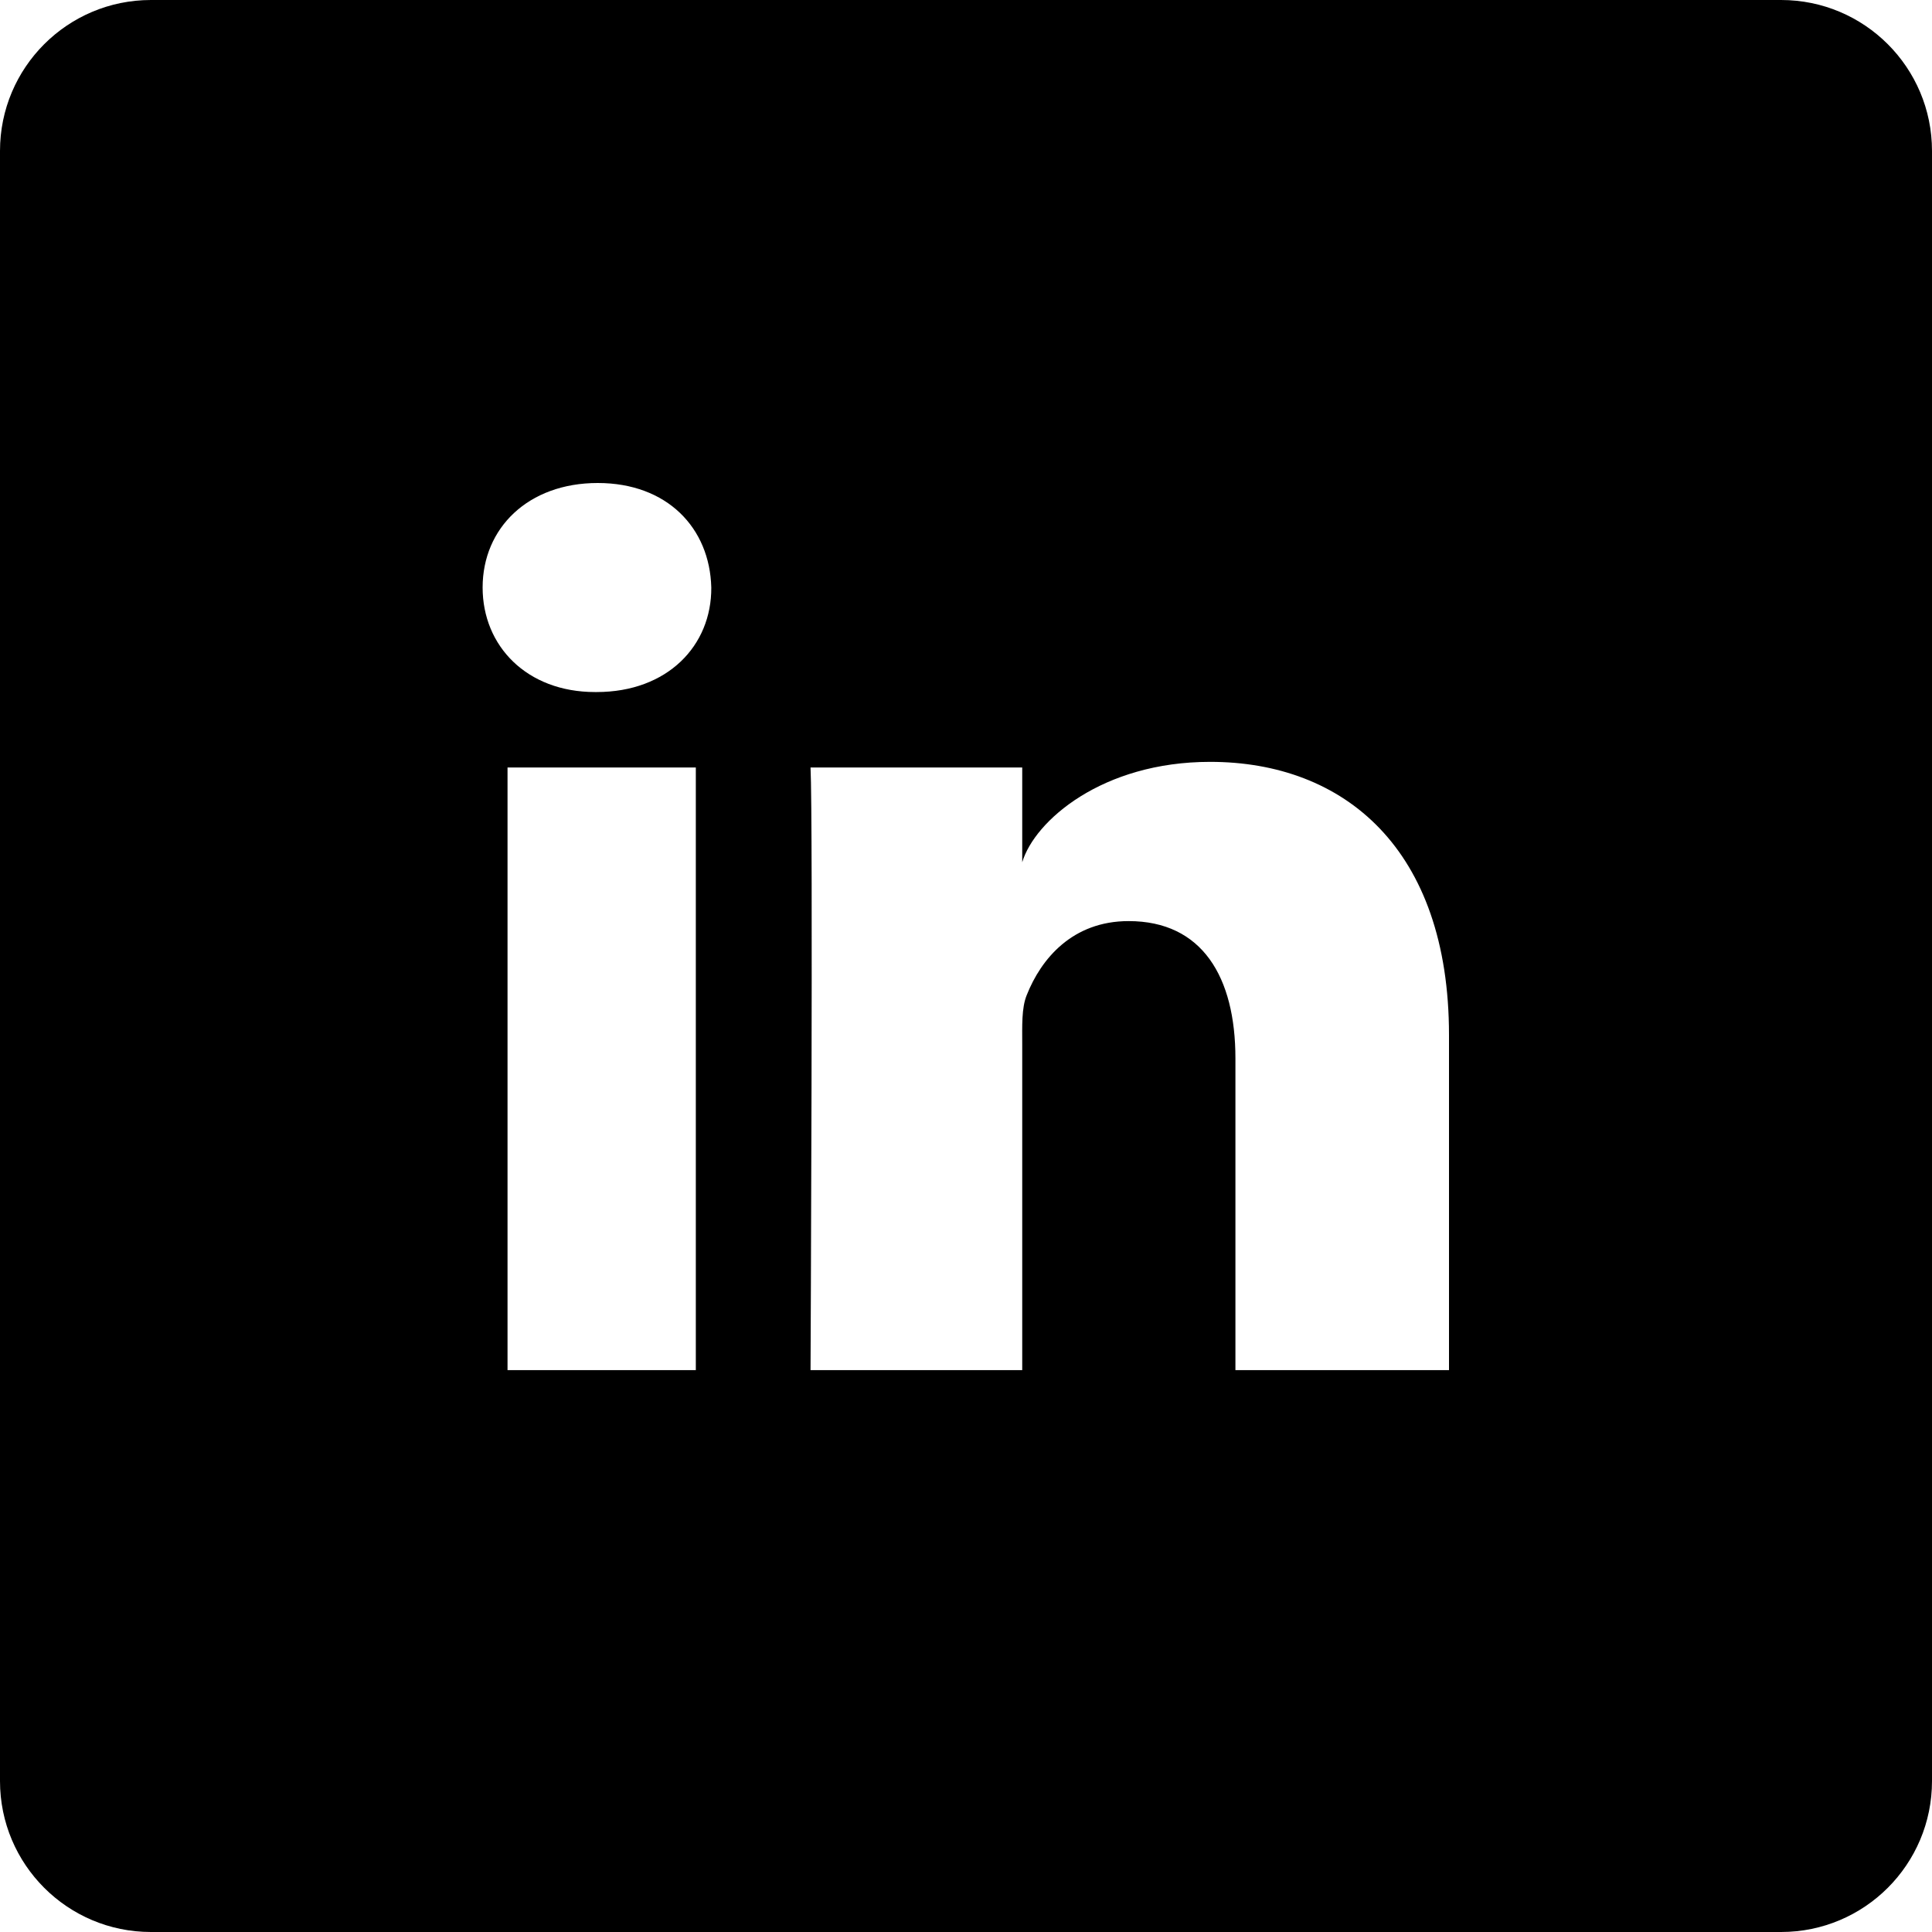
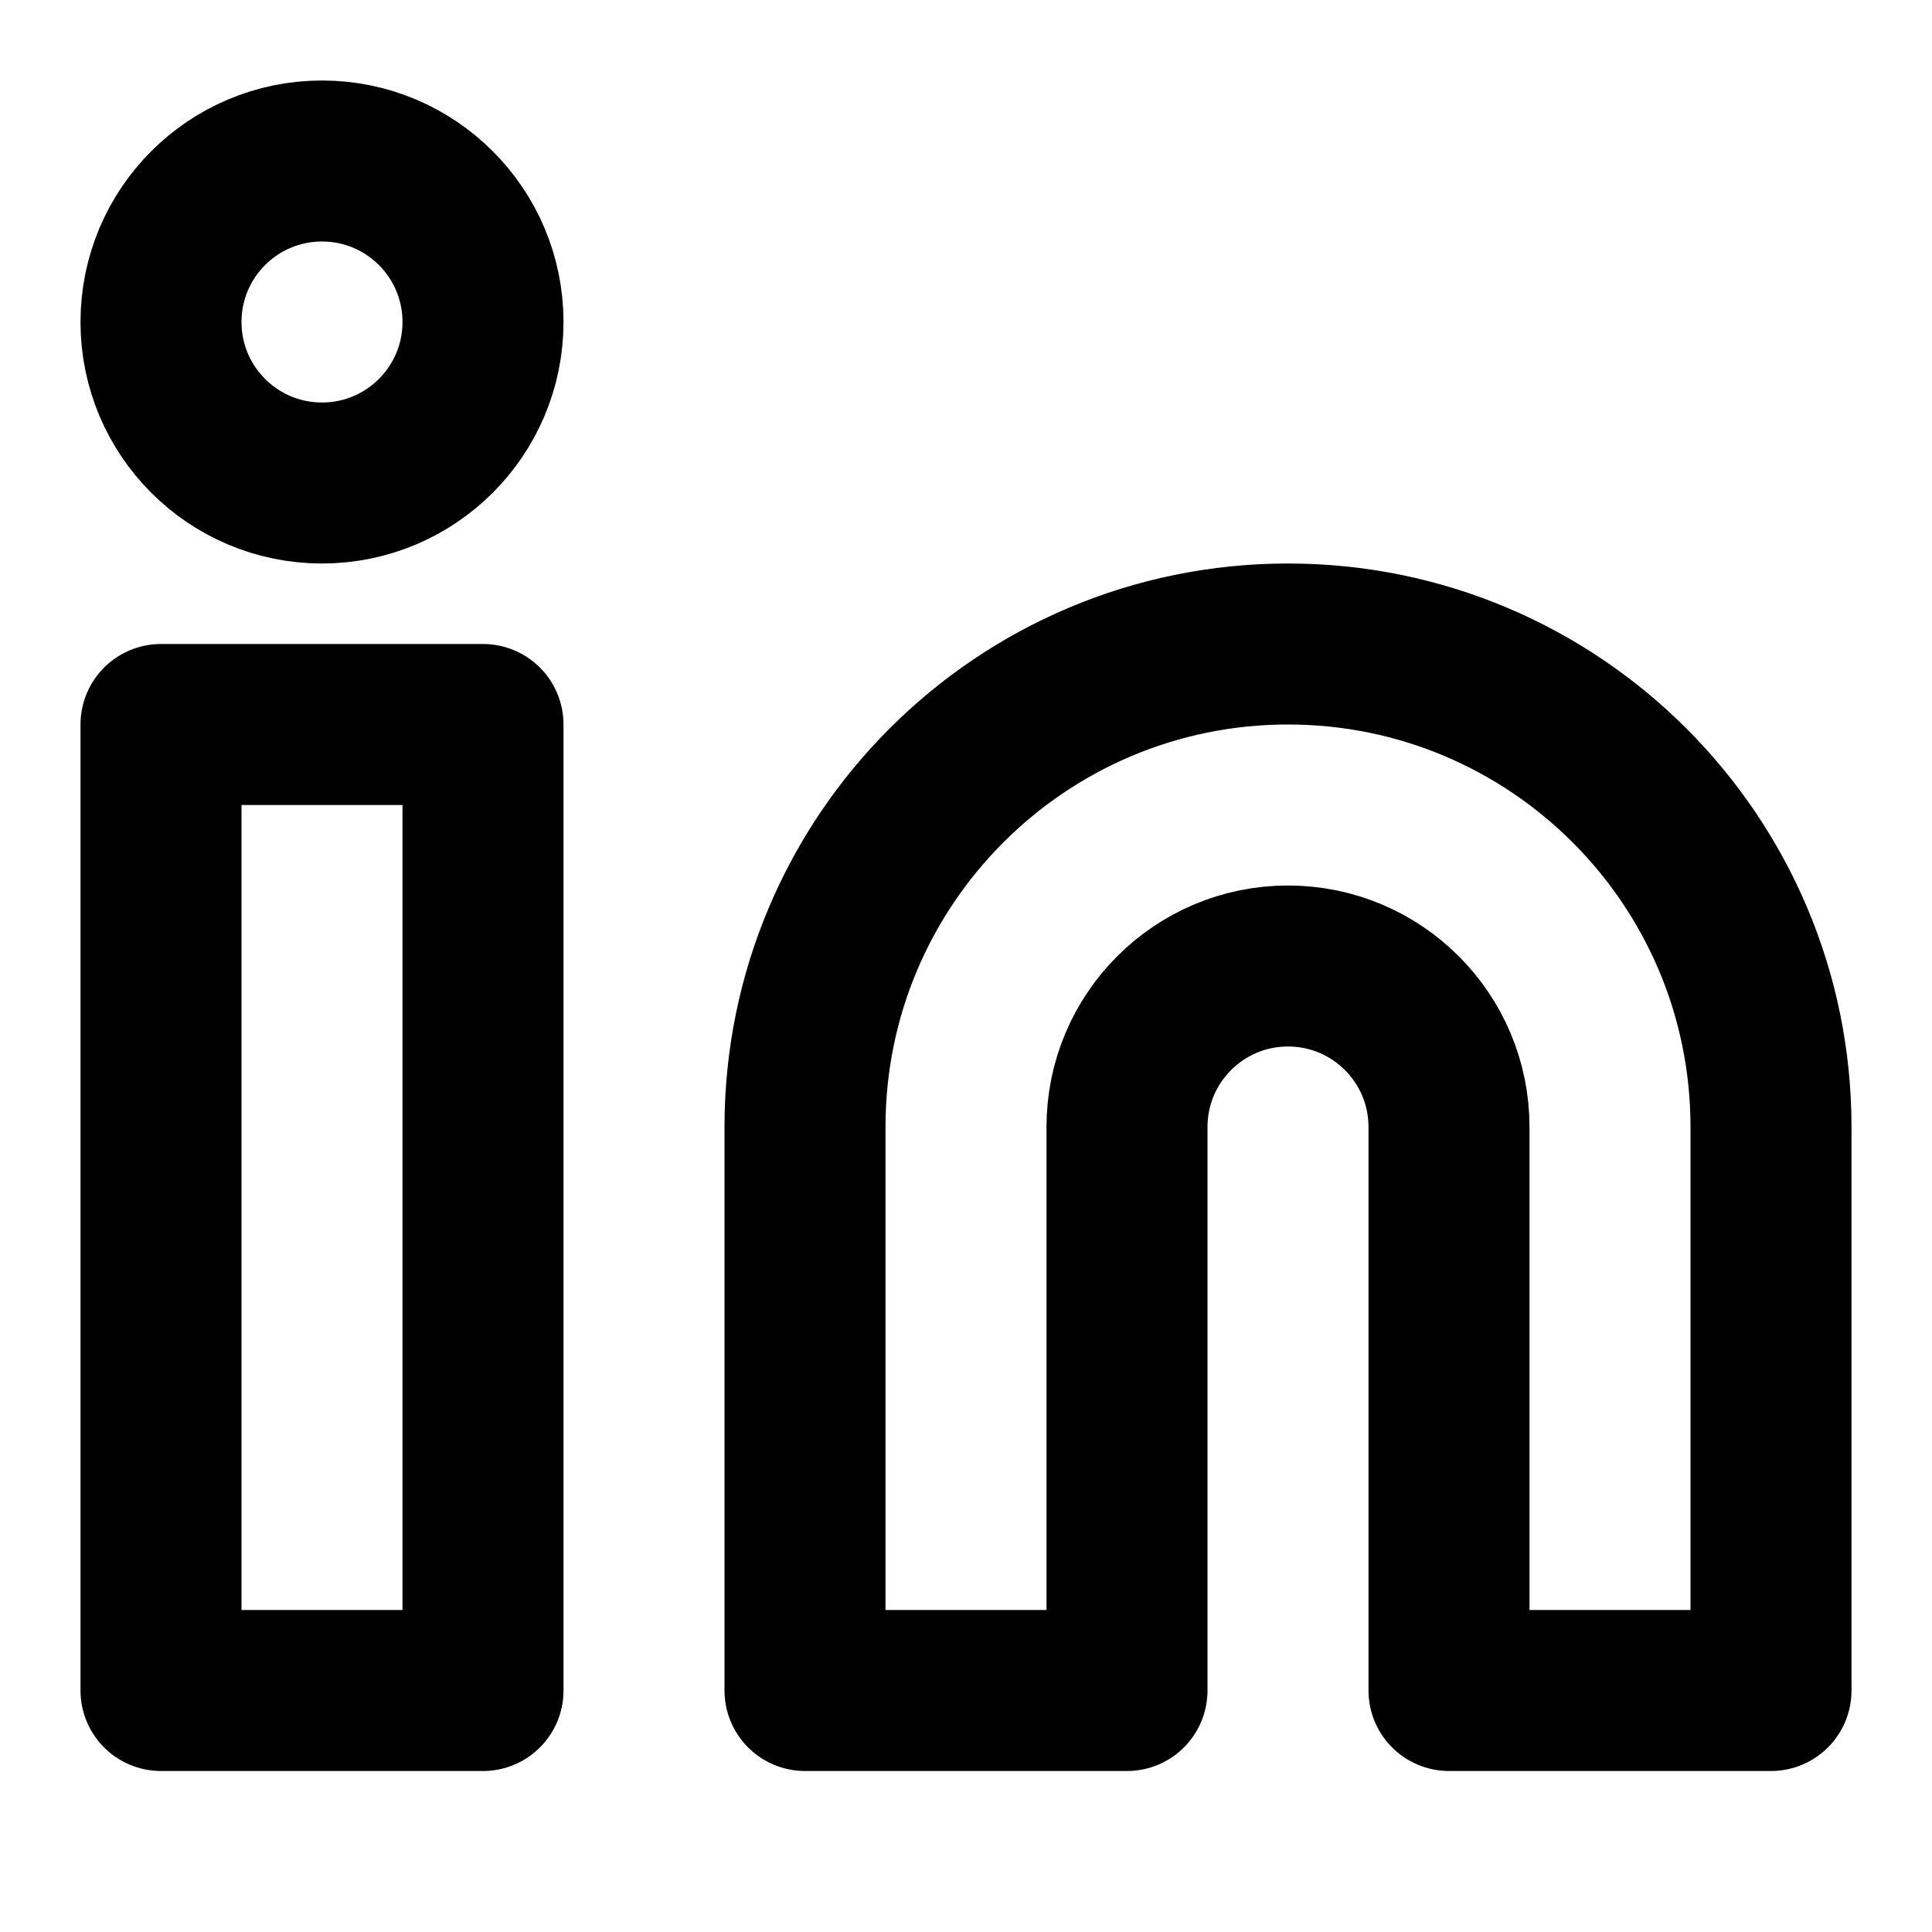
- <svg xmlns="http://www.w3.org/2000/svg" fill="#000000" height="200px" width="200px" version="1.1" id="Layer_1" viewBox="-143 145 512 512" xml:space="preserve">
-   <g id="SVGRepo_bgCarrier" stroke-width="0" />
-   <g id="SVGRepo_tracerCarrier" stroke-linecap="round" stroke-linejoin="round" />
-   <g id="SVGRepo_iconCarrier">
-     <path d="M329,145h-432c-22.1,0-40,17.9-40,40v432c0,22.1,17.9,40,40,40h432c22.1,0,40-17.9,40-40V185C369,162.9,351.1,145,329,145z M41.4,508.1H-8.5V348.4h49.9V508.1z M15.1,328.4h-0.4c-18.1,0-29.8-12.2-29.8-27.7c0-15.8,12.1-27.7,30.5-27.7 c18.4,0,29.7,11.9,30.1,27.7C45.6,316.1,33.9,328.4,15.1,328.4z M241,508.1h-56.6v-82.6c0-21.6-8.8-36.4-28.3-36.4 c-14.9,0-23.2,10-27,19.6c-1.4,3.4-1.2,8.2-1.2,13.1v86.3H71.8c0,0,0.7-146.4,0-159.7h56.1v25.1c3.3-11,21.2-26.6,49.8-26.6 c35.5,0,63.3,23,63.3,72.4V508.1z" />
-   </g>
+ <svg xmlns="http://www.w3.org/2000/svg" viewBox="0 0 24 24" fill="none" stroke="currentColor" stroke-width="2" stroke-linecap="round" stroke-linejoin="round">
+   <path d="M16 8a6 6 0 0 1 6 6v7h-4v-7a2 2 0 0 0-2-2 2 2 0 0 0-2 2v7h-4v-7a6 6 0 0 1 6-6z" />
+   <rect x="2" y="9" width="4" height="12" />
+   <circle cx="4" cy="4" r="2" />
</svg>
